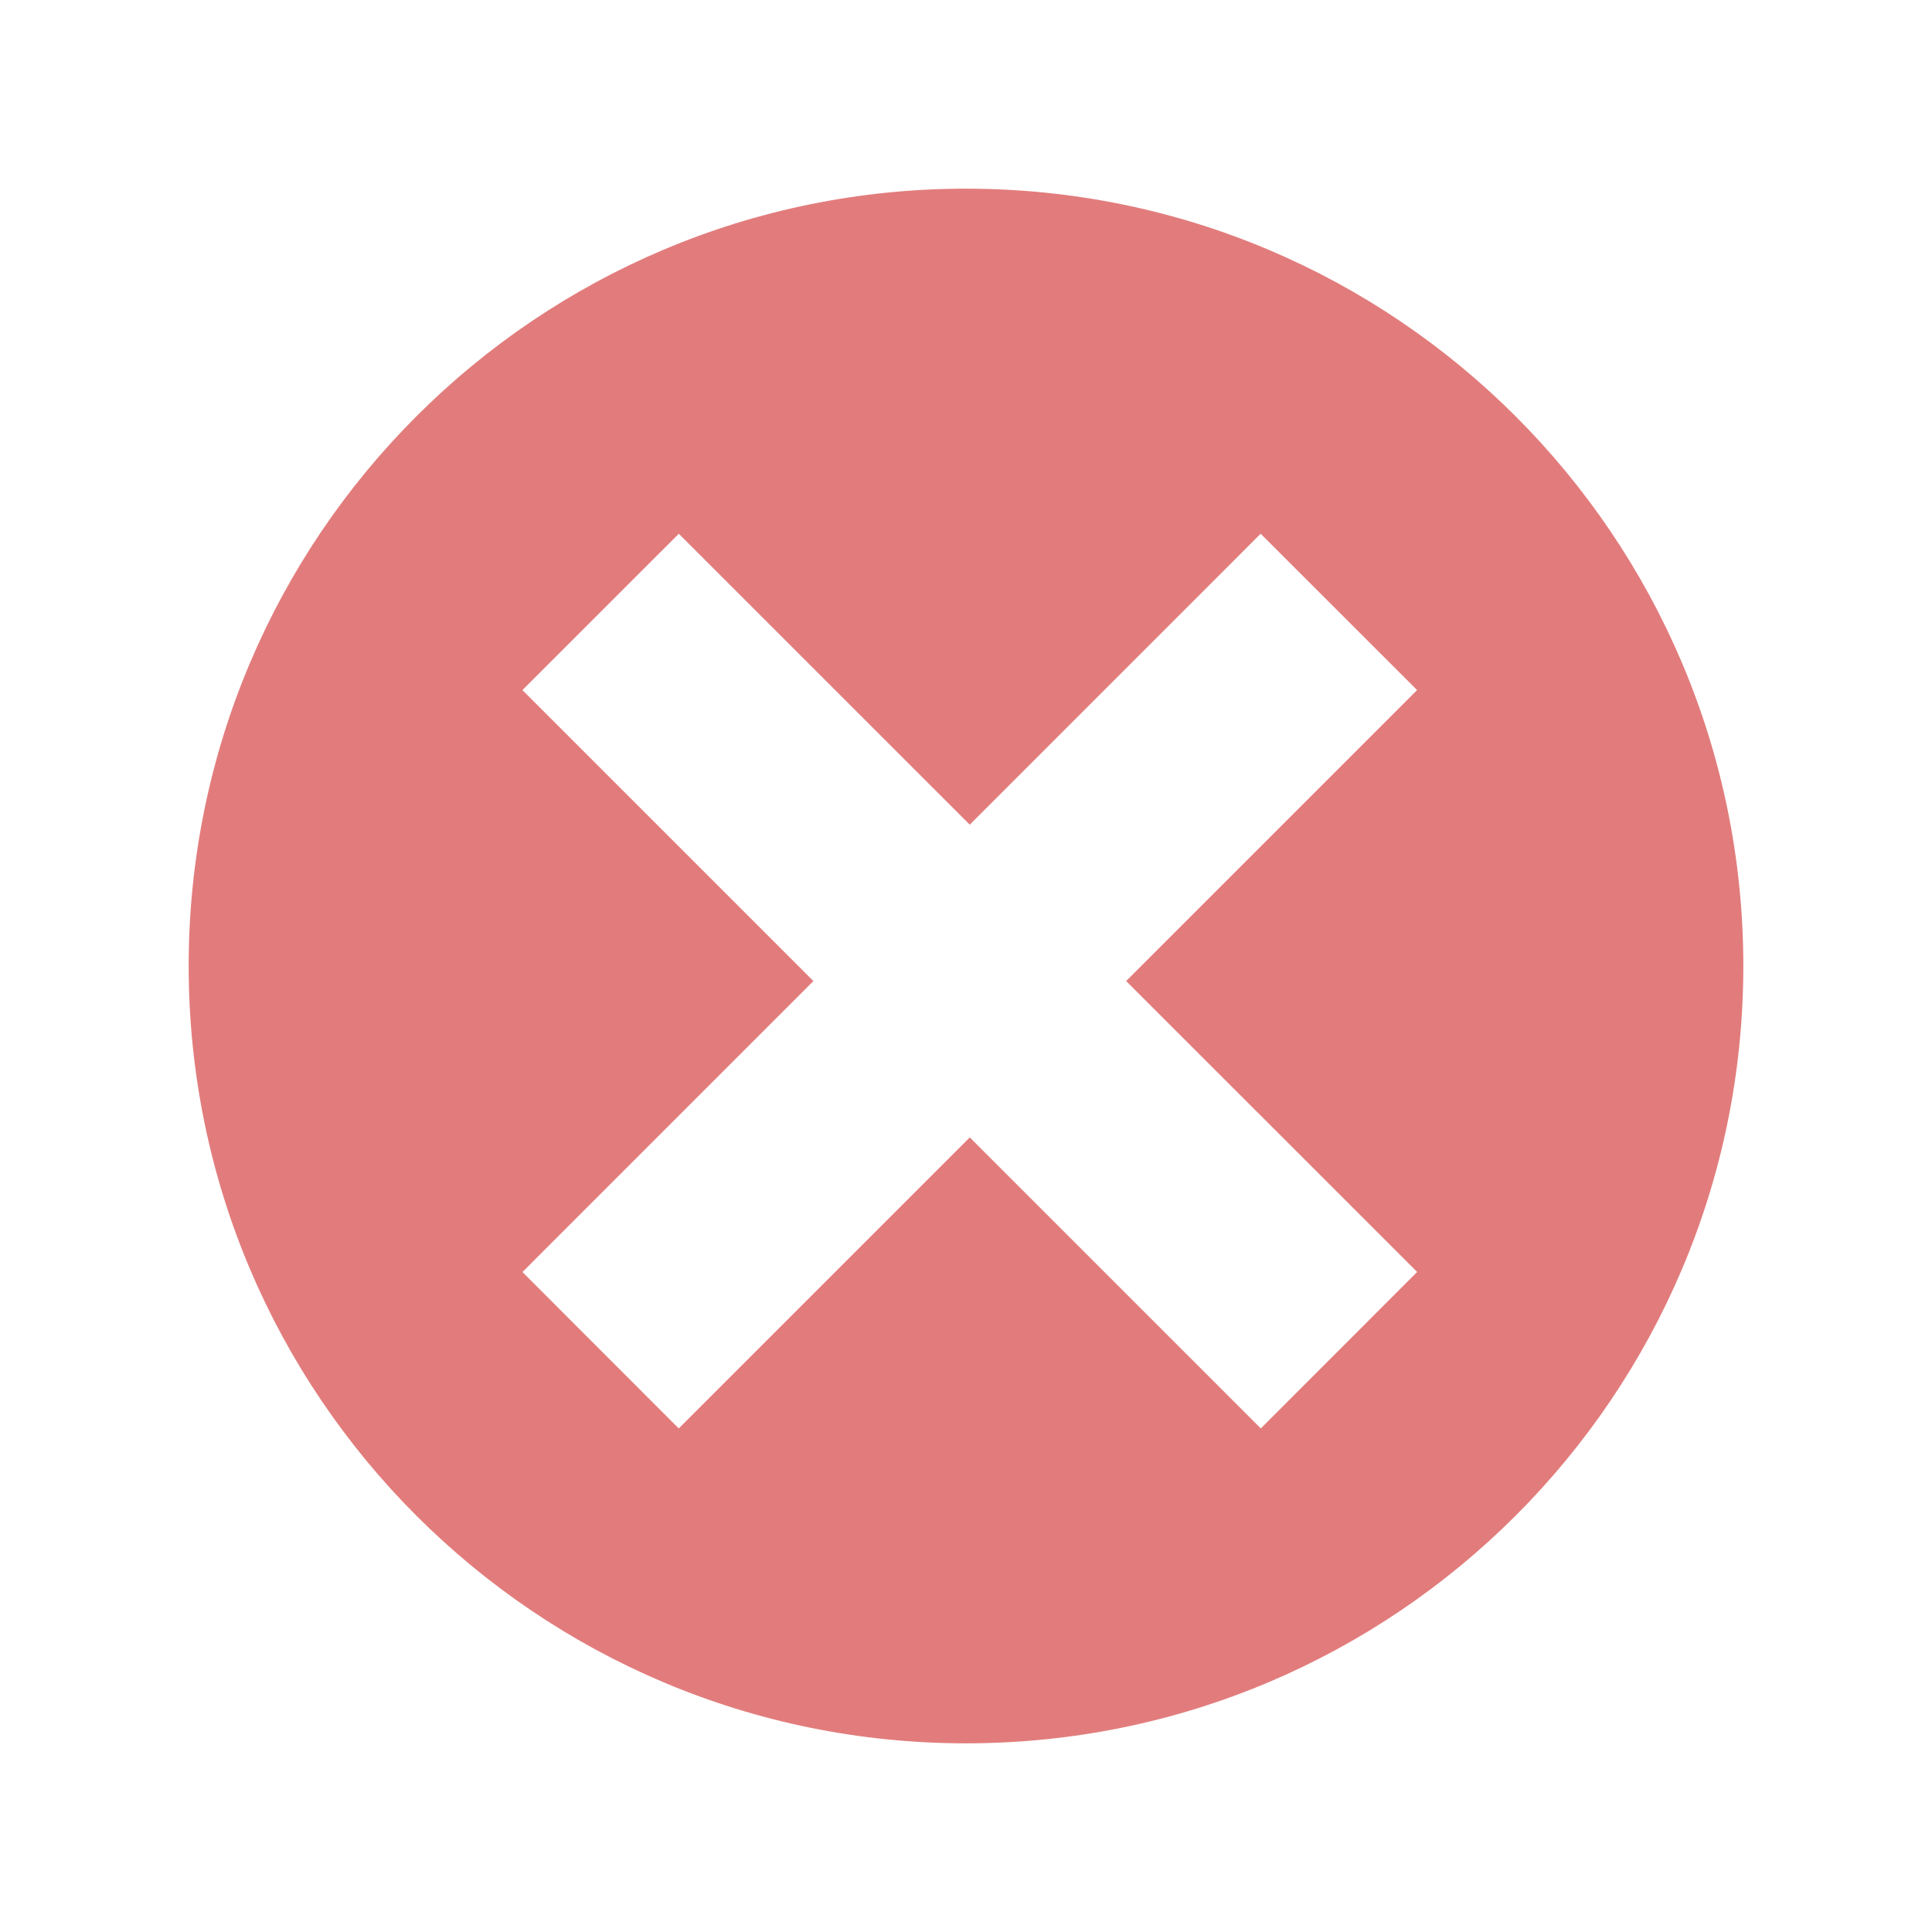
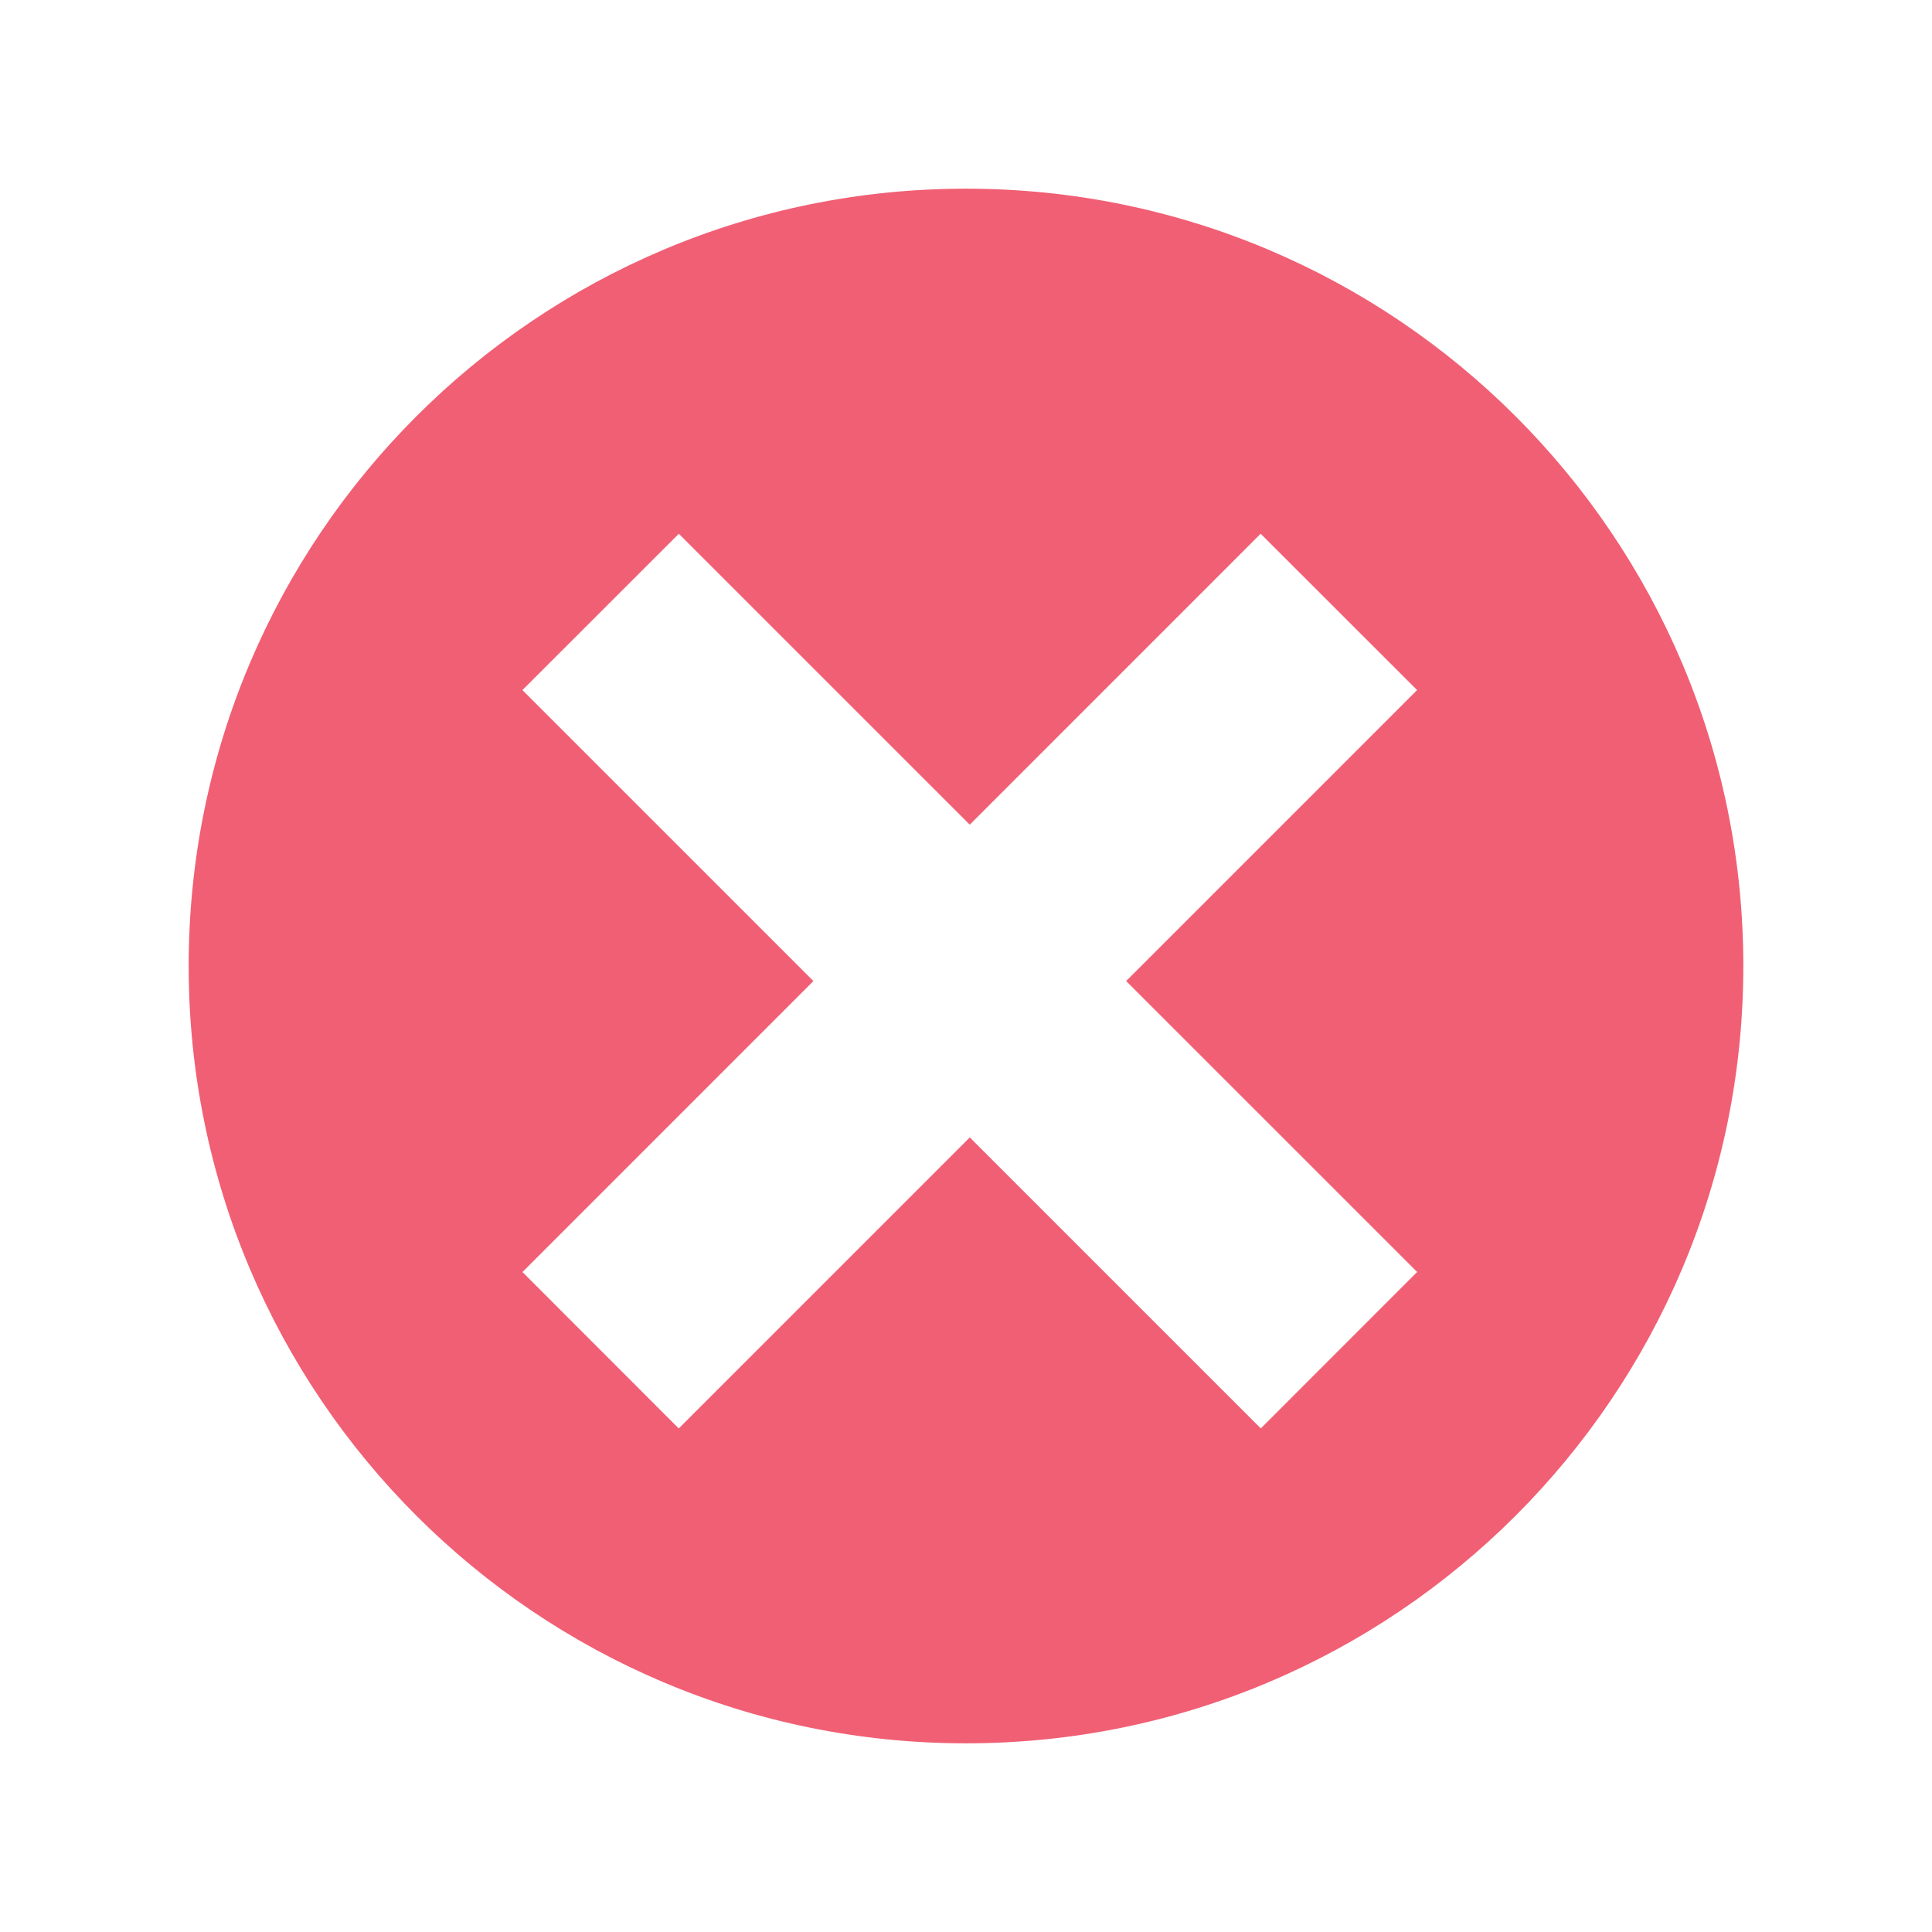
<svg xmlns="http://www.w3.org/2000/svg" version="1.1" x="0px" y="0px" width="20px" height="20px" viewBox="0 0 512 512" enable-background="new 0 0 512 512" xml:space="preserve">
-   <path id="x-mark-3-icon" fill="#E27C7C" d="M256,50C142.229,50,50,142.229,50,256s92.229,206,206,206s206-92.229,206-206S369.771,50,256,50z       M334.124,378.545l-77.122-77.117l-77.123,77.127l-41.425-41.449l77.106-77.117l-77.115-77.11l41.448-41.424l77.103,77.092      l77.09-77.102l41.459,41.432l-77.104,77.108l77.113,77.102L334.124,378.545z" />
+   <path id="x-mark-3-icon" fill="#F15F74" d="M256,50C142.229,50,50,142.229,50,256s92.229,206,206,206s206-92.229,206-206S369.771,50,256,50z       M334.124,378.545l-77.122-77.117l-77.123,77.127l-41.425-41.449l77.106-77.117l-77.115-77.11l41.448-41.424l77.103,77.092      l77.09-77.102l41.459,41.432l-77.104,77.108l77.113,77.102L334.124,378.545z" />
</svg>
